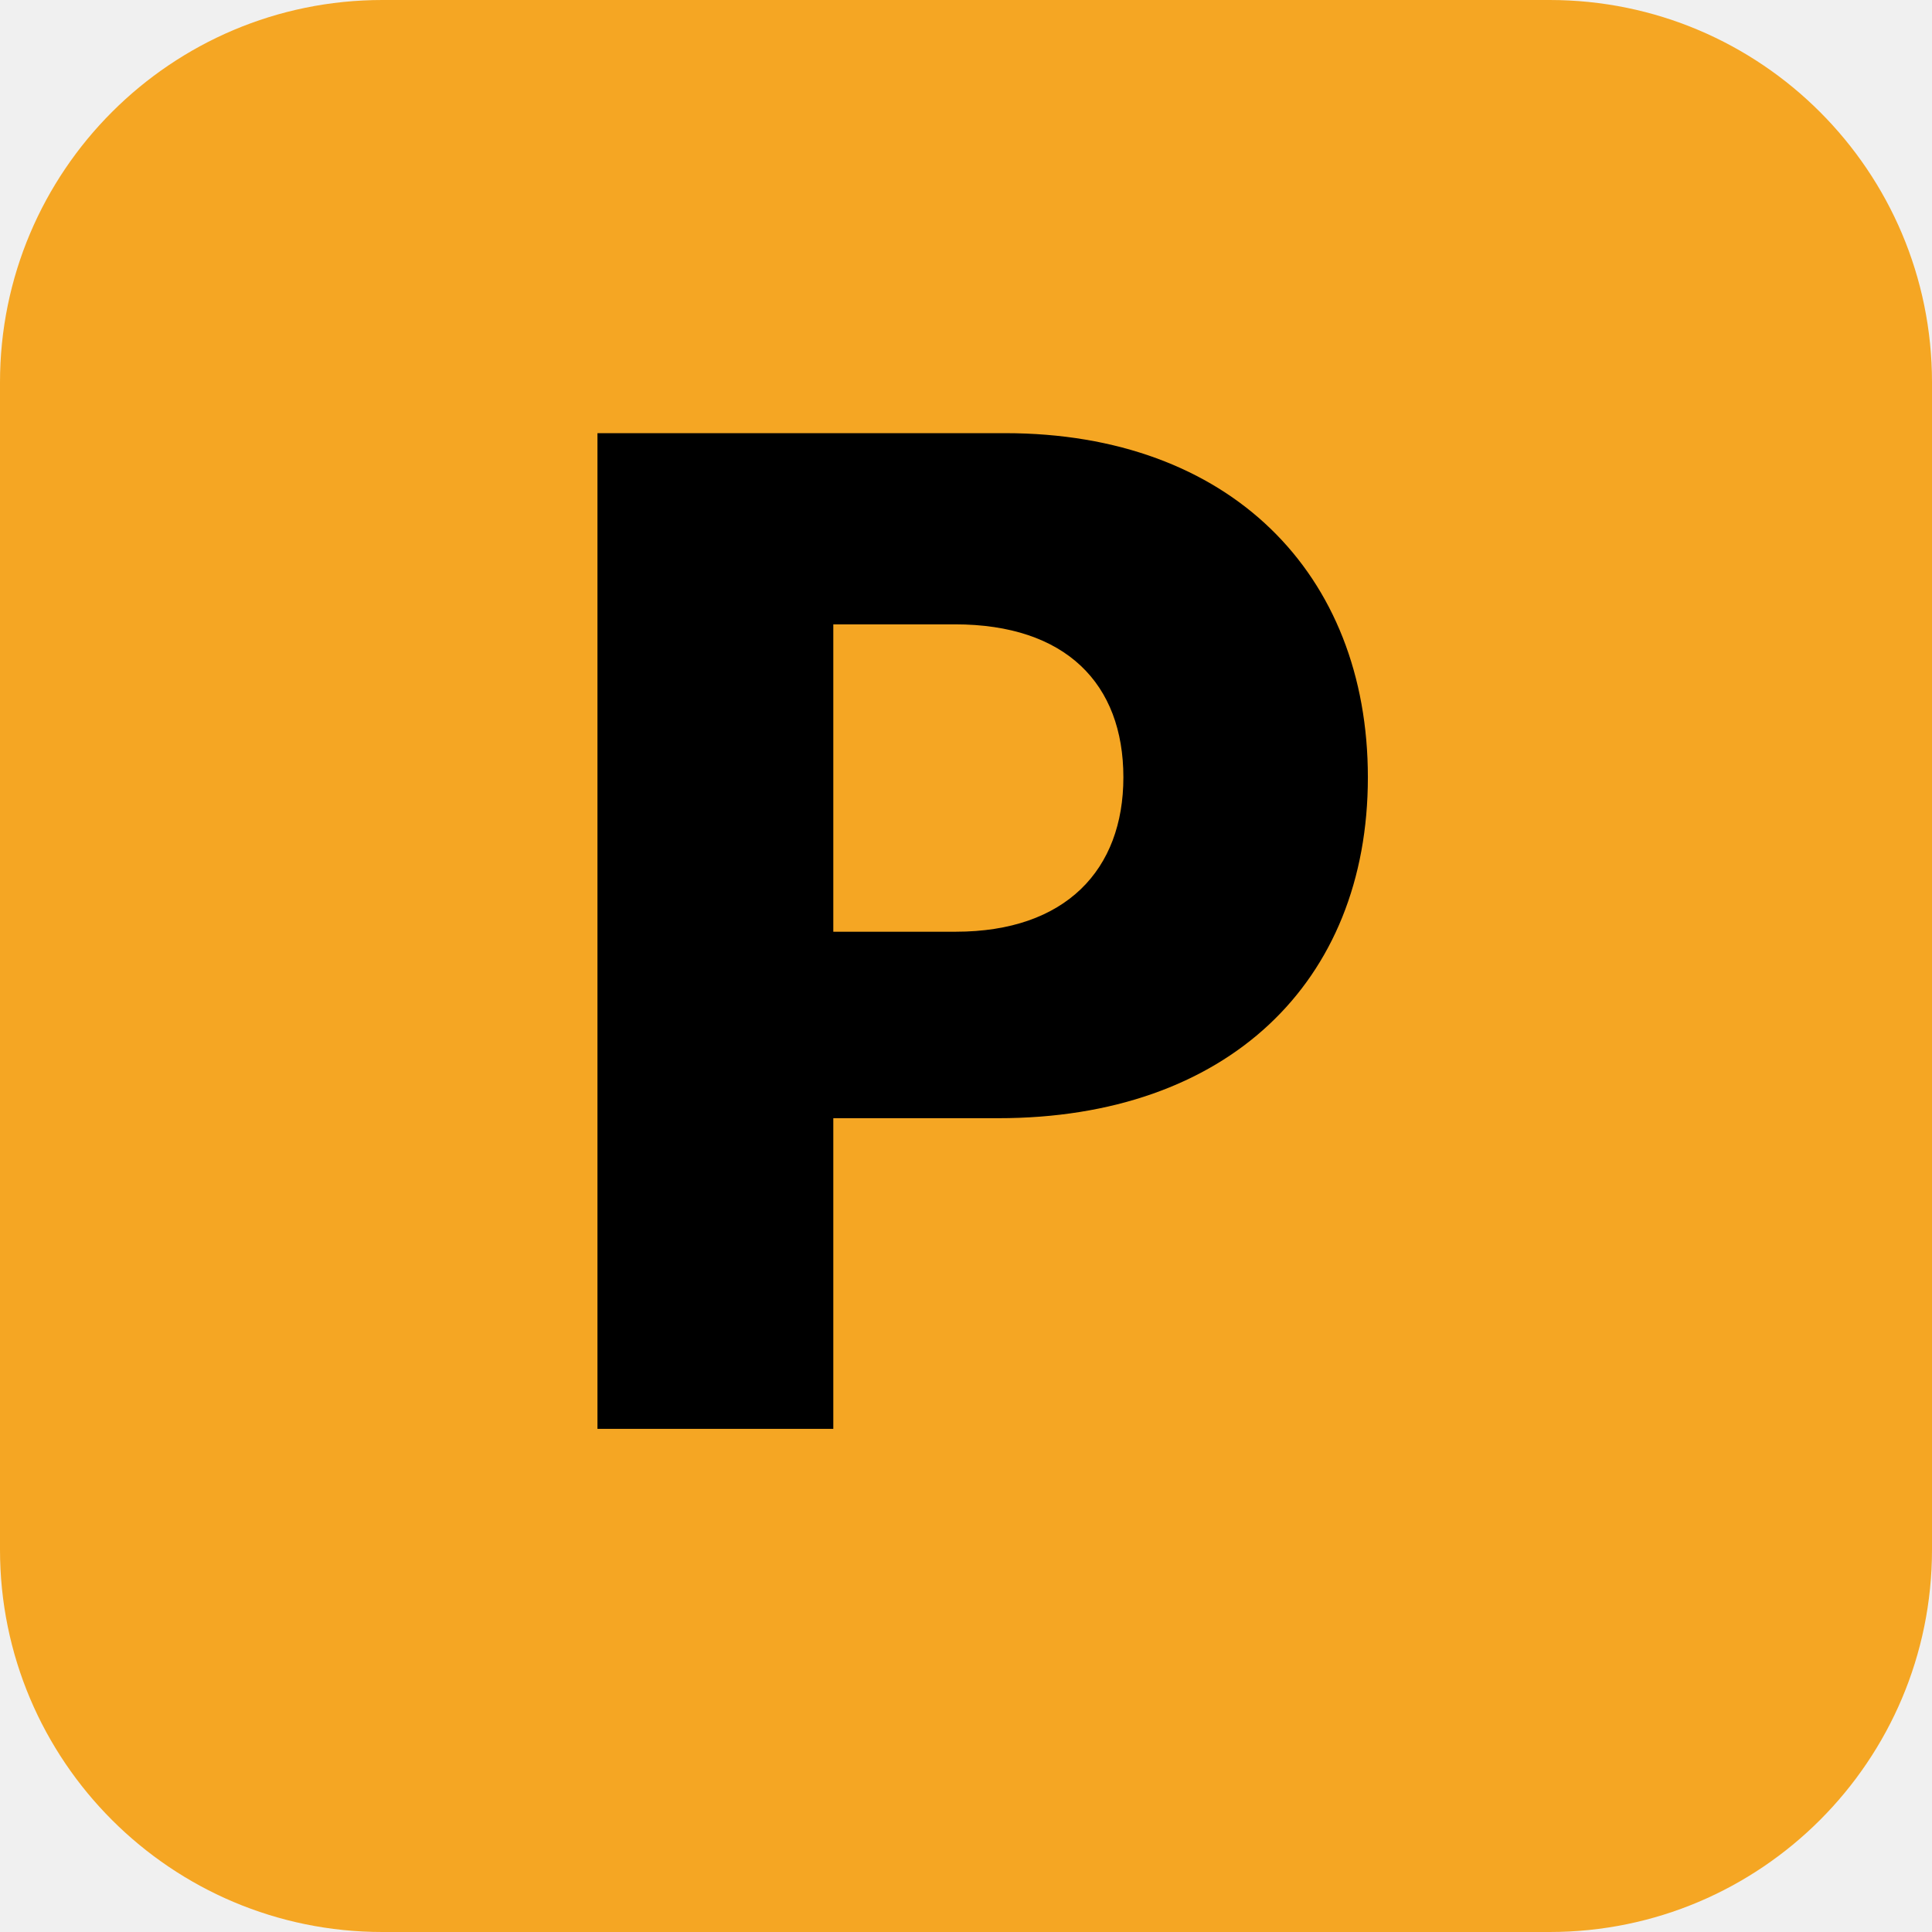
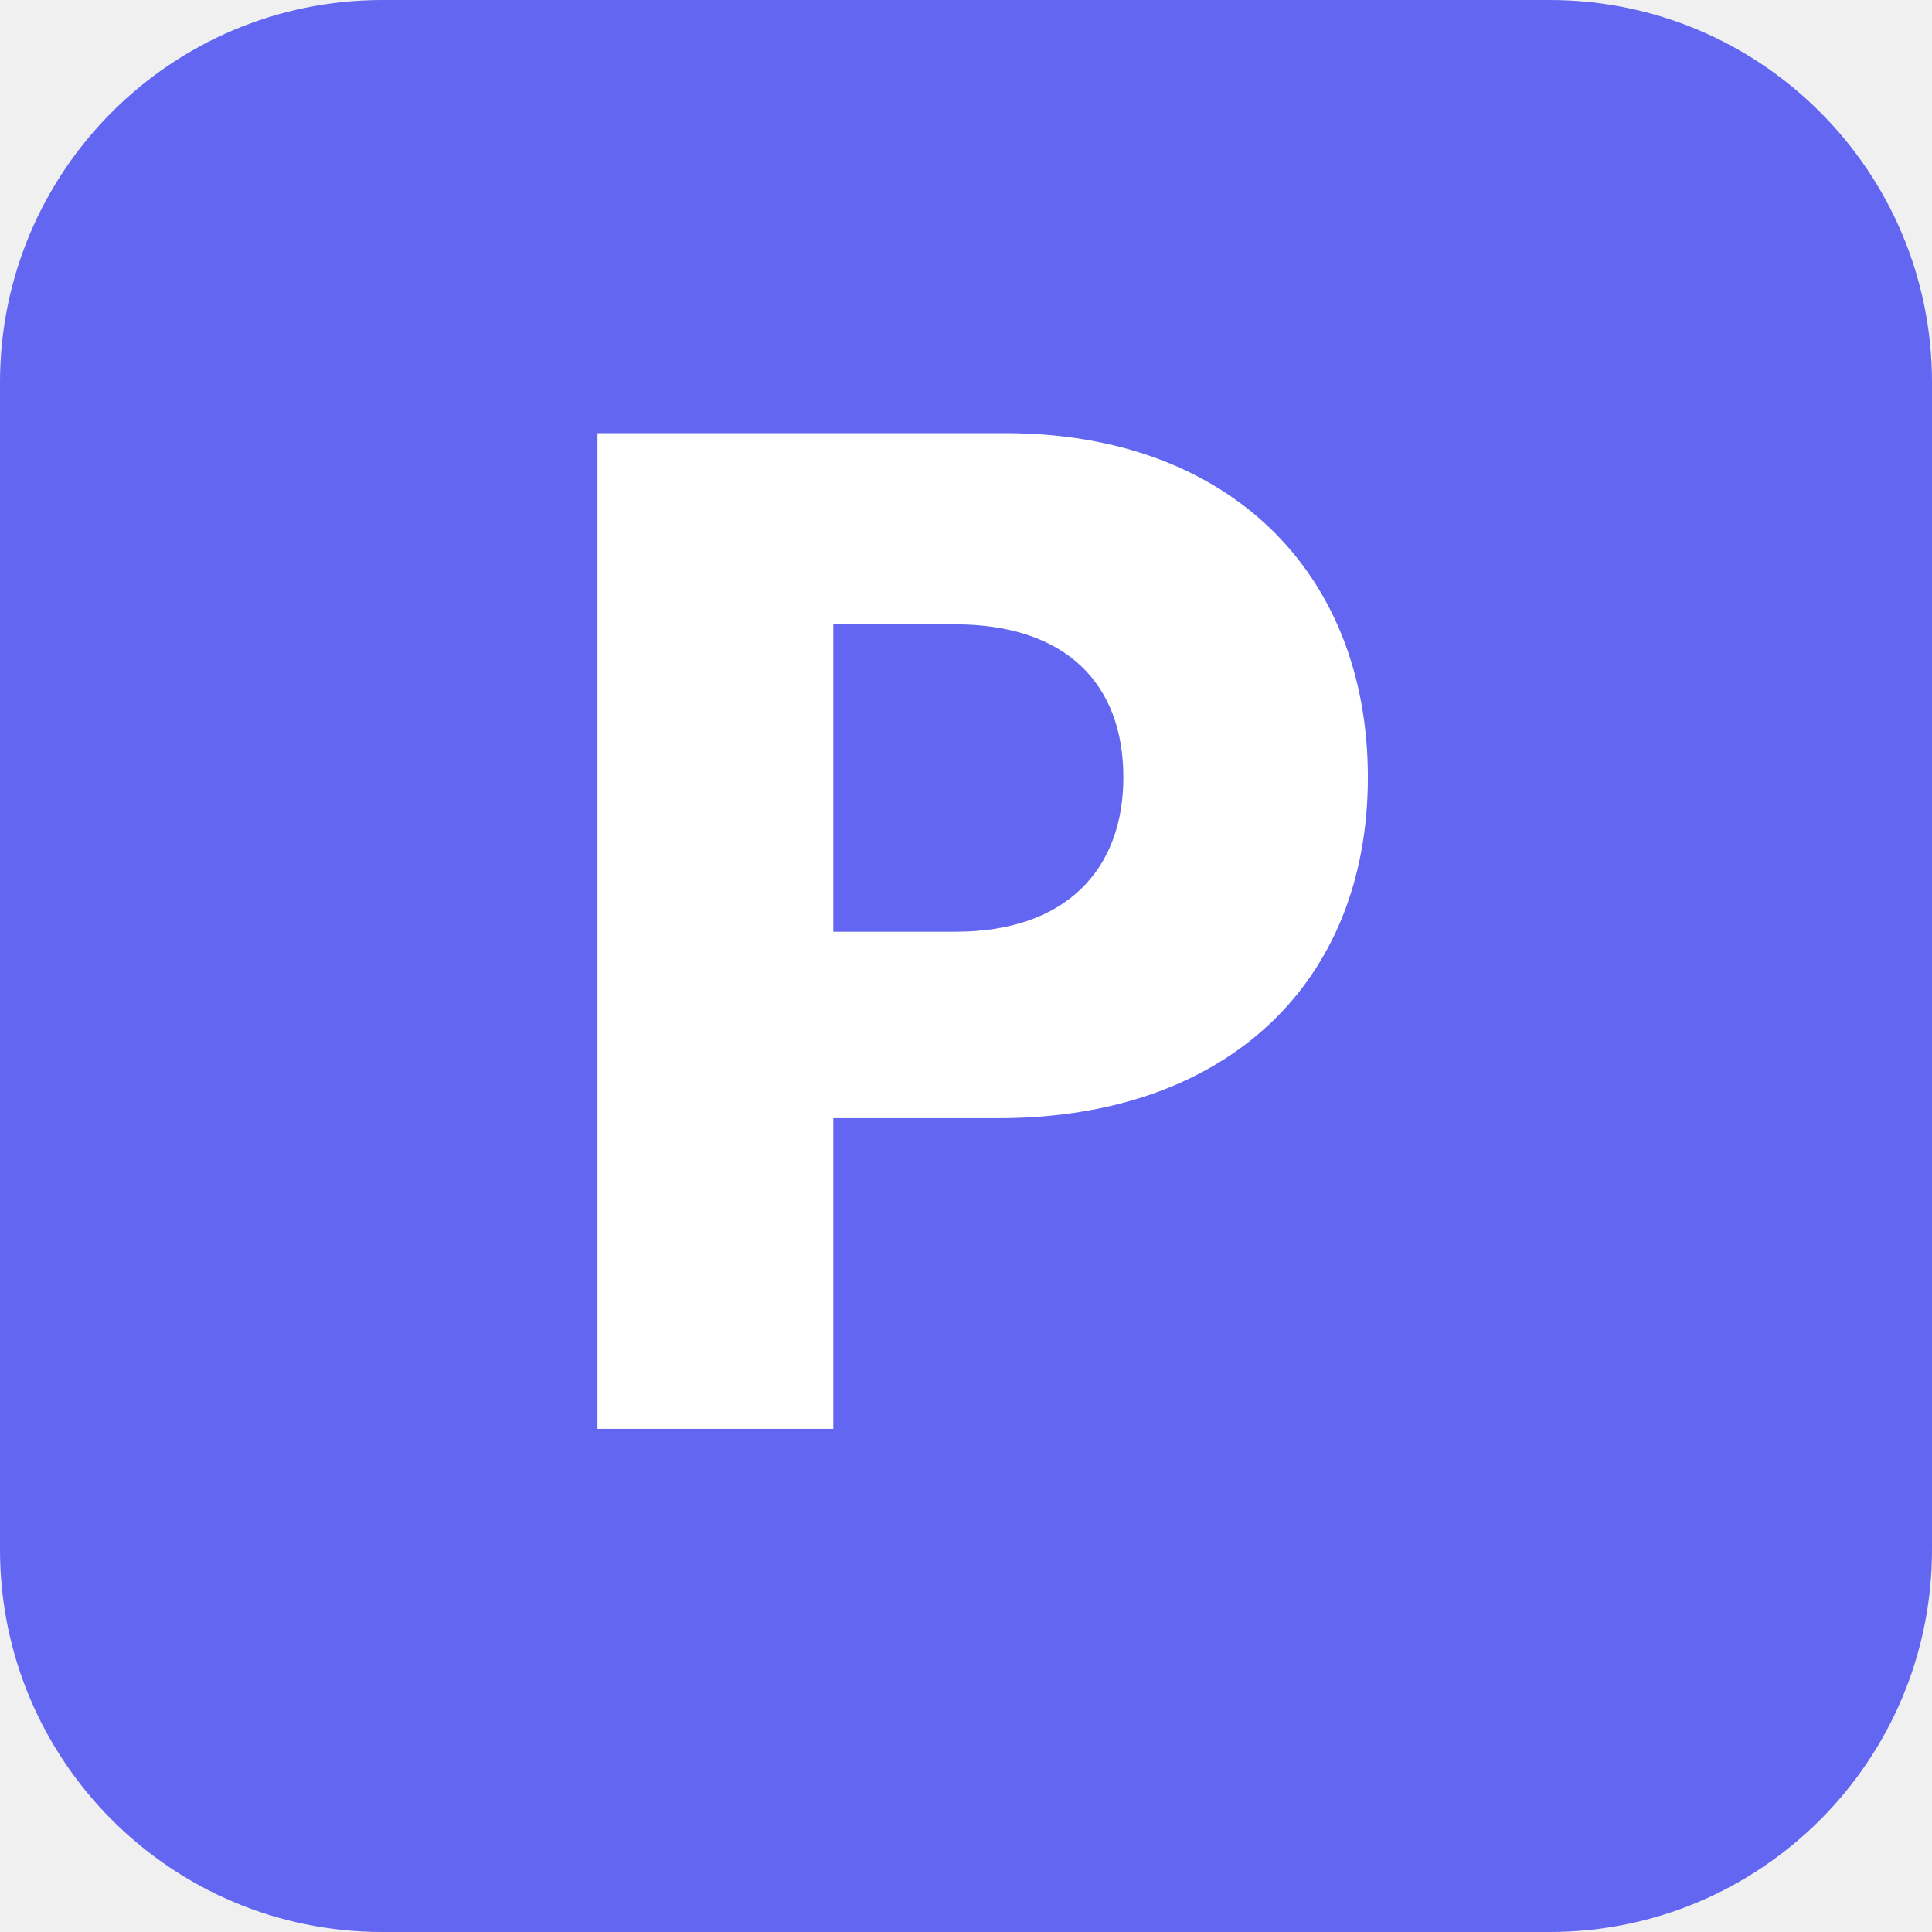
<svg xmlns="http://www.w3.org/2000/svg" viewBox="0 0 192 192">
-   <rect width="192" height="192" rx="38" fill="#F5A623" />
-   <text x="96" y="142" text-anchor="middle" font-family="system-ui, -apple-system, sans-serif" font-weight="800" font-size="136" fill="#000">P</text>
+   <rect width="192" height="192" rx="38" fill="#6366f1" />
+   <text x="96" y="142" text-anchor="middle" font-family="system-ui, -apple-system, sans-serif" font-weight="800" font-size="136" fill="#fff">P</text>
</svg>
